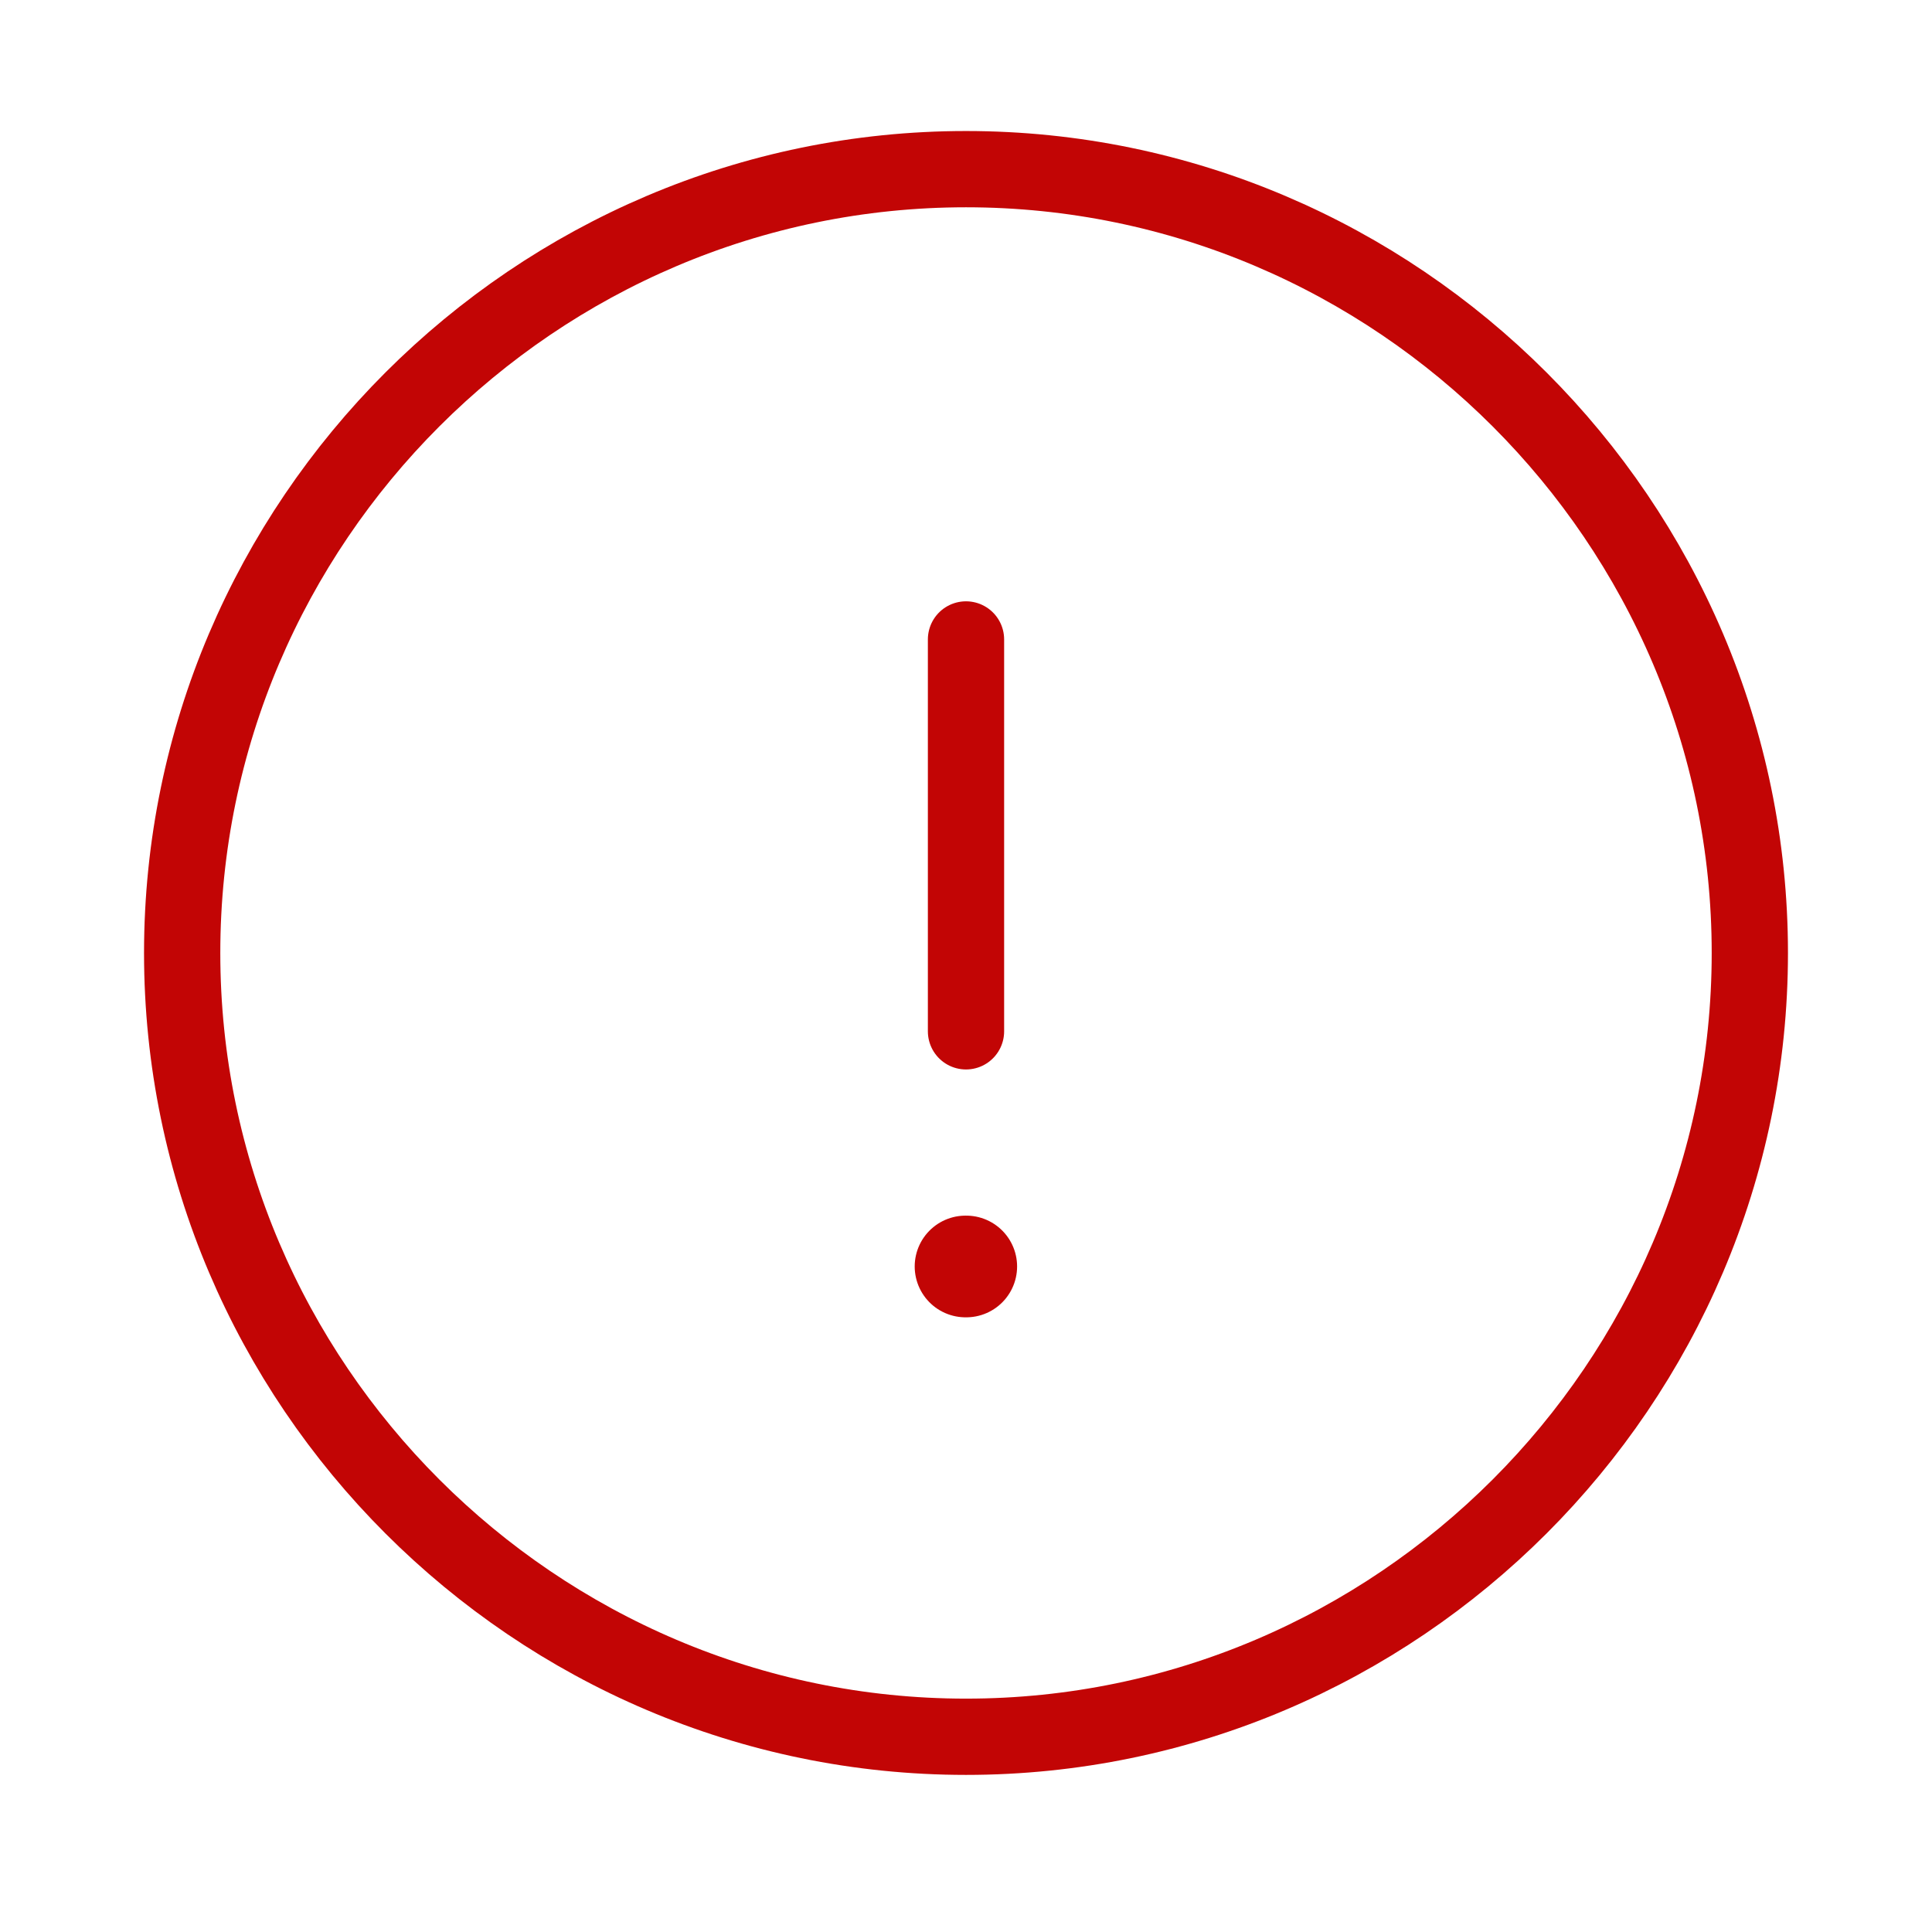
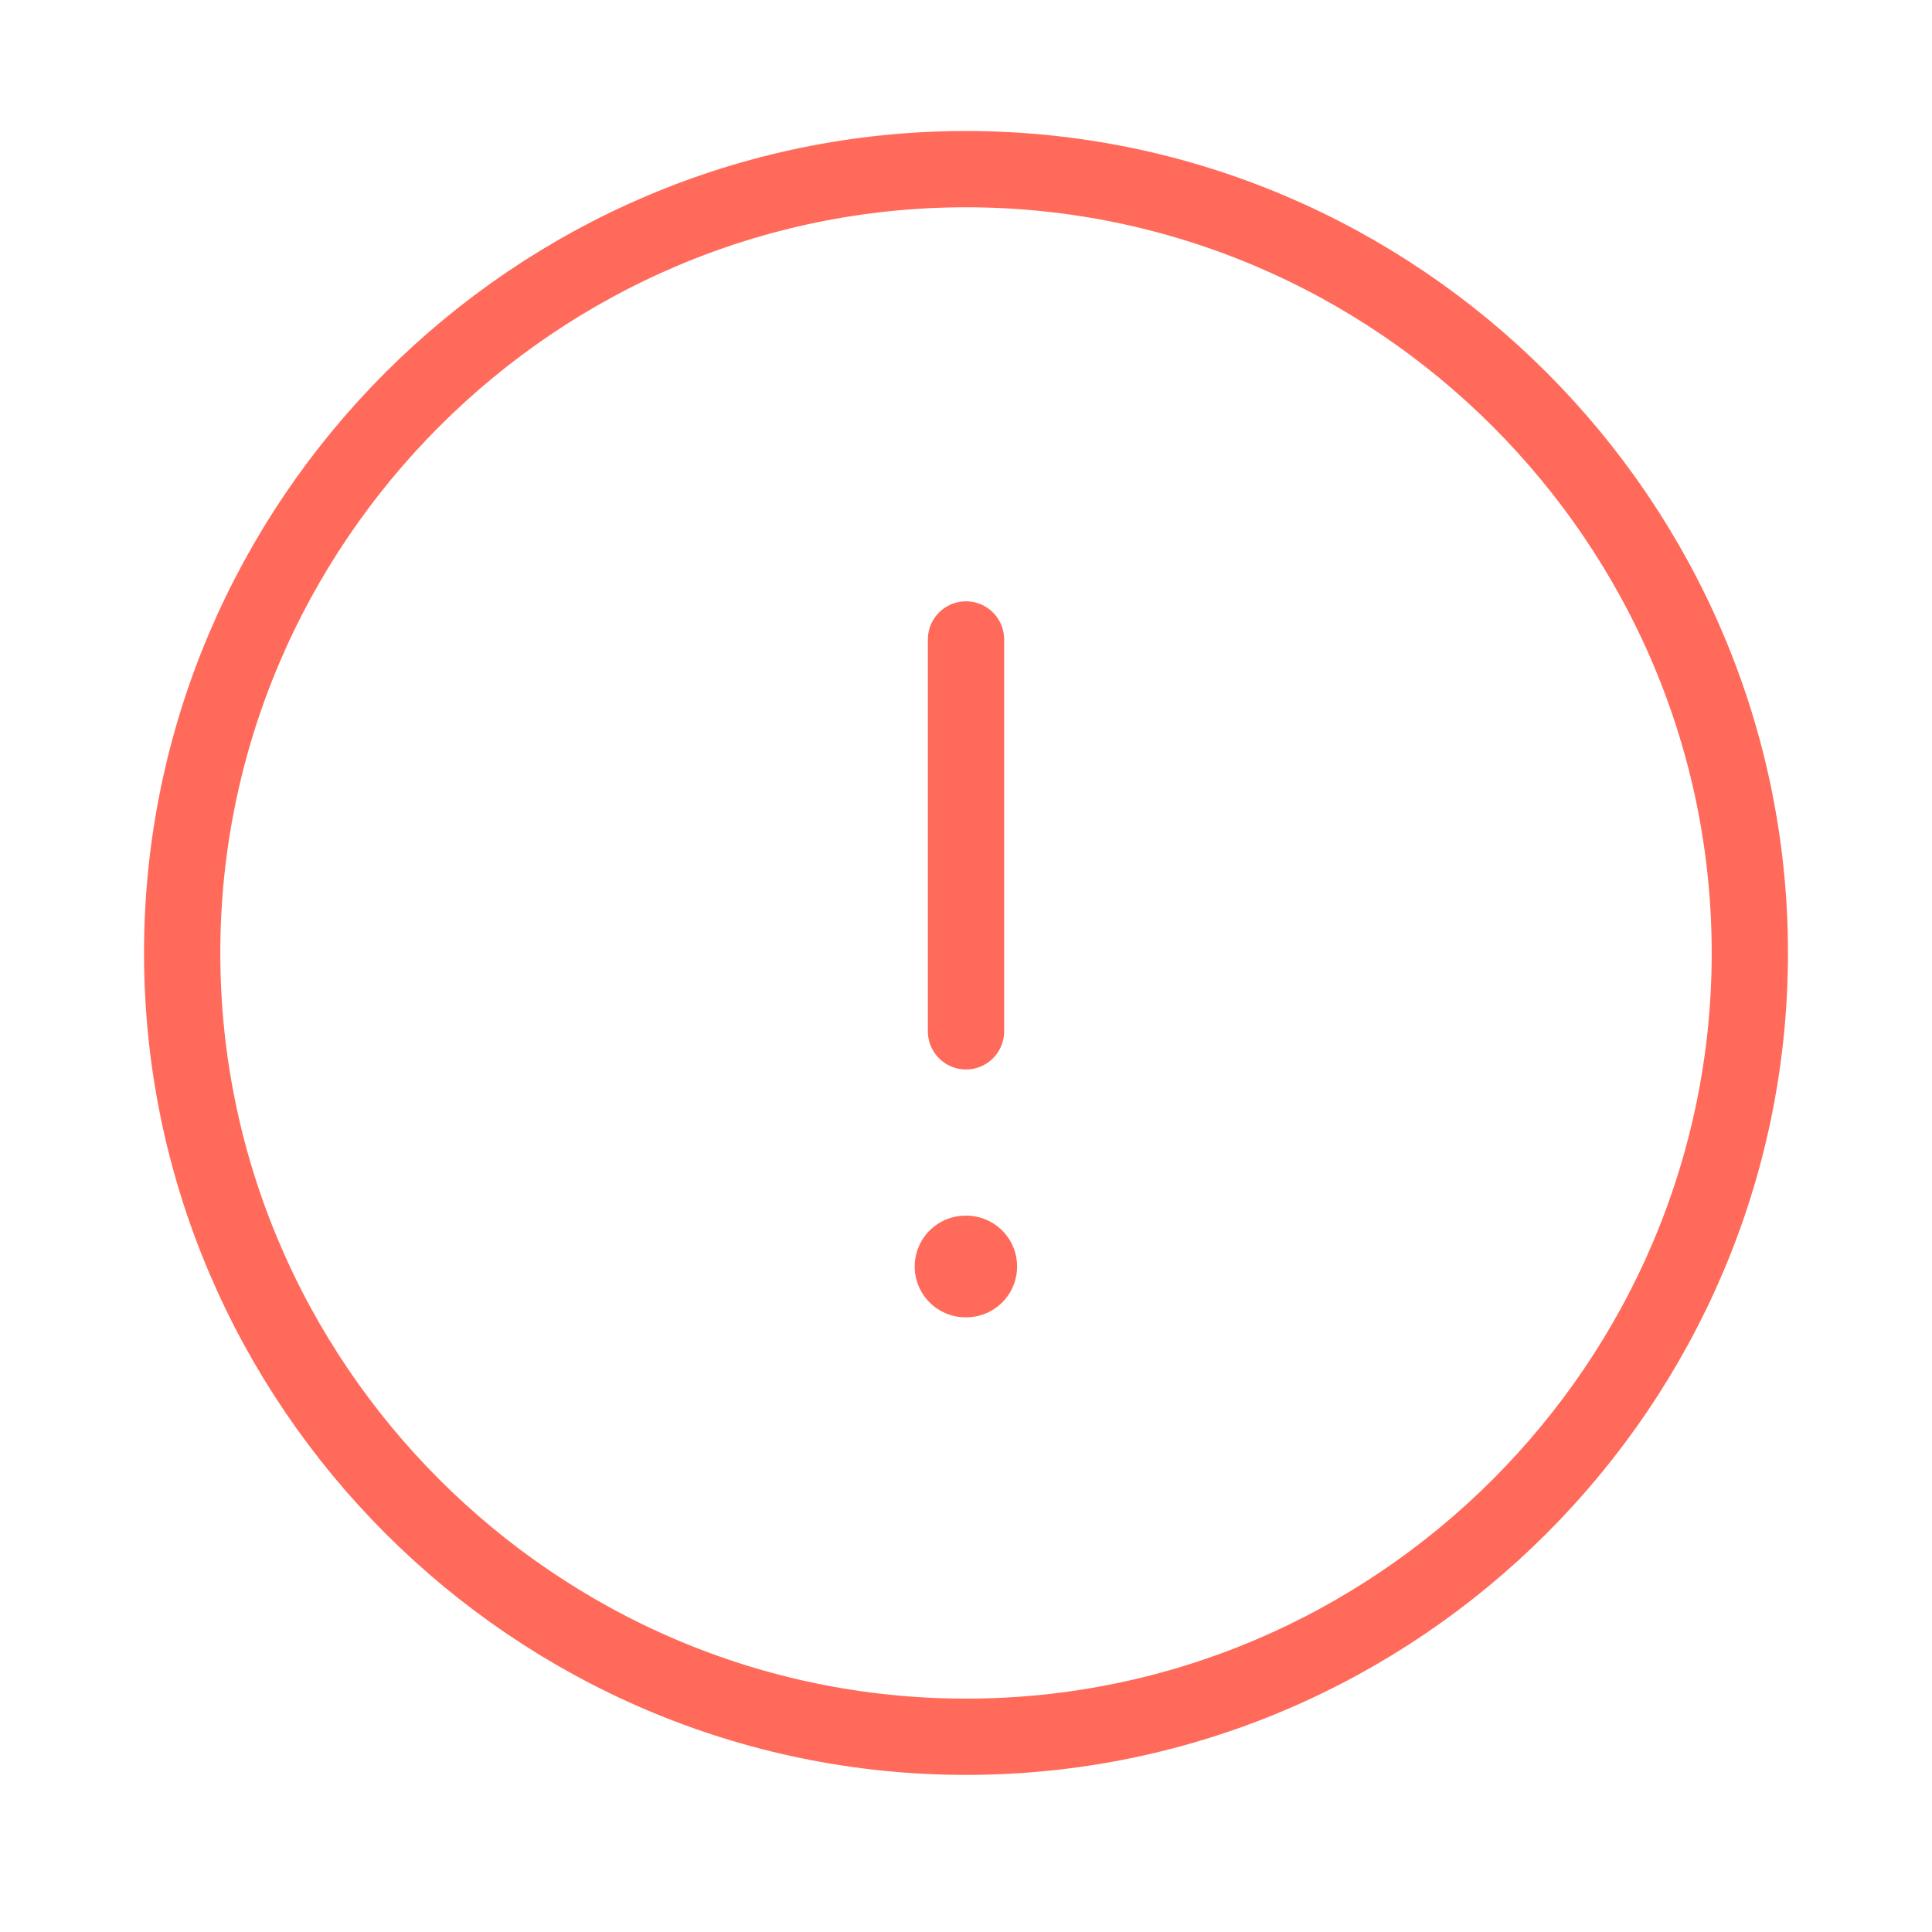
<svg xmlns="http://www.w3.org/2000/svg" width="38" height="38" viewBox="0 0 38 38" fill="none">
-   <path d="M19 34.16C27.479 34.16 34.417 27.223 34.417 18.744C34.417 10.265 27.479 3.327 19 3.327C10.521 3.327 3.583 10.265 3.583 18.744C3.583 27.223 10.521 34.16 19 34.16Z" stroke="#C20505" stroke-width="1.5" stroke-linecap="round" stroke-linejoin="round" />
-   <path d="M19 12.577V20.285" stroke="#C20505" stroke-width="1.5" stroke-linecap="round" stroke-linejoin="round" />
-   <path d="M18.991 24.91H19.005" stroke="#C20505" stroke-width="2" stroke-linecap="round" stroke-linejoin="round" />
+   <path d="M19 34.16C27.479 34.16 34.417 27.223 34.417 18.744C34.417 10.265 27.479 3.327 19 3.327C10.521 3.327 3.583 10.265 3.583 18.744C3.583 27.223 10.521 34.16 19 34.16Z" stroke="#FF6A5A" stroke-width="1.5" stroke-linecap="round" stroke-linejoin="round" />
+   <path d="M19 12.577V20.285" stroke="#FF6A5A" stroke-width="1.5" stroke-linecap="round" stroke-linejoin="round" />
+   <path d="M18.991 24.91H19.005" stroke="#FF6A5A" stroke-width="2" stroke-linecap="round" stroke-linejoin="round" />
</svg>
